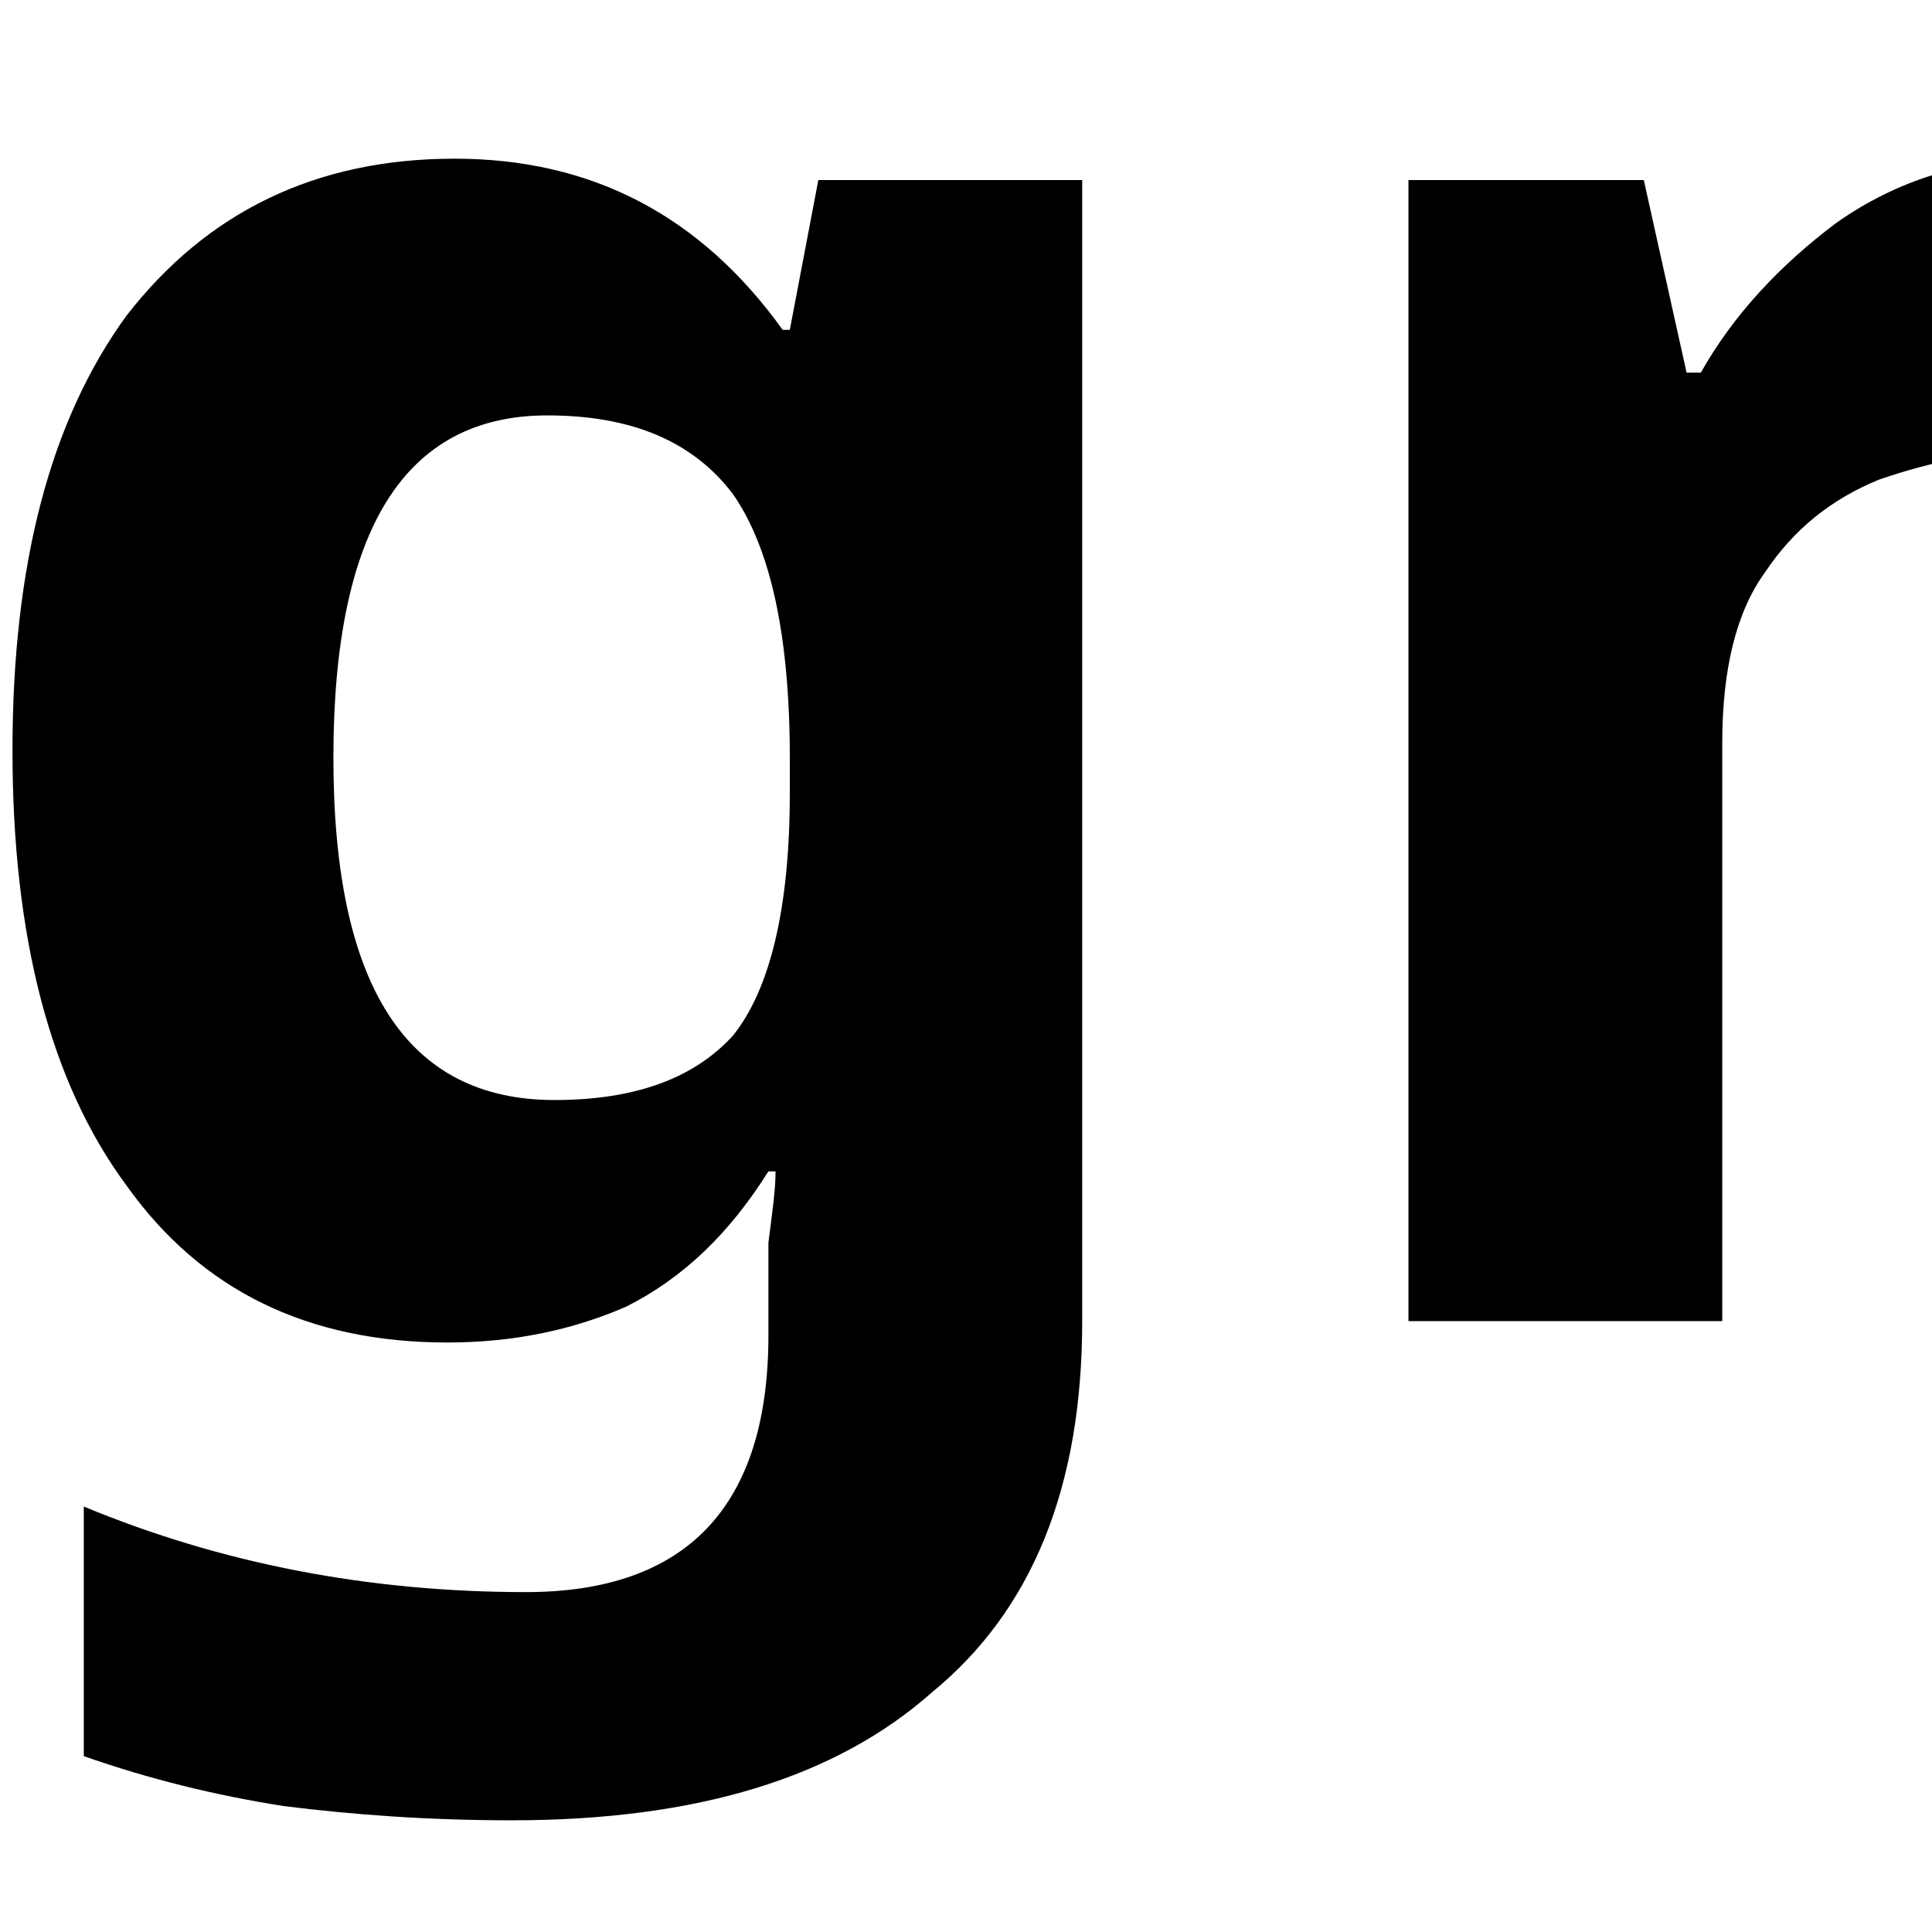
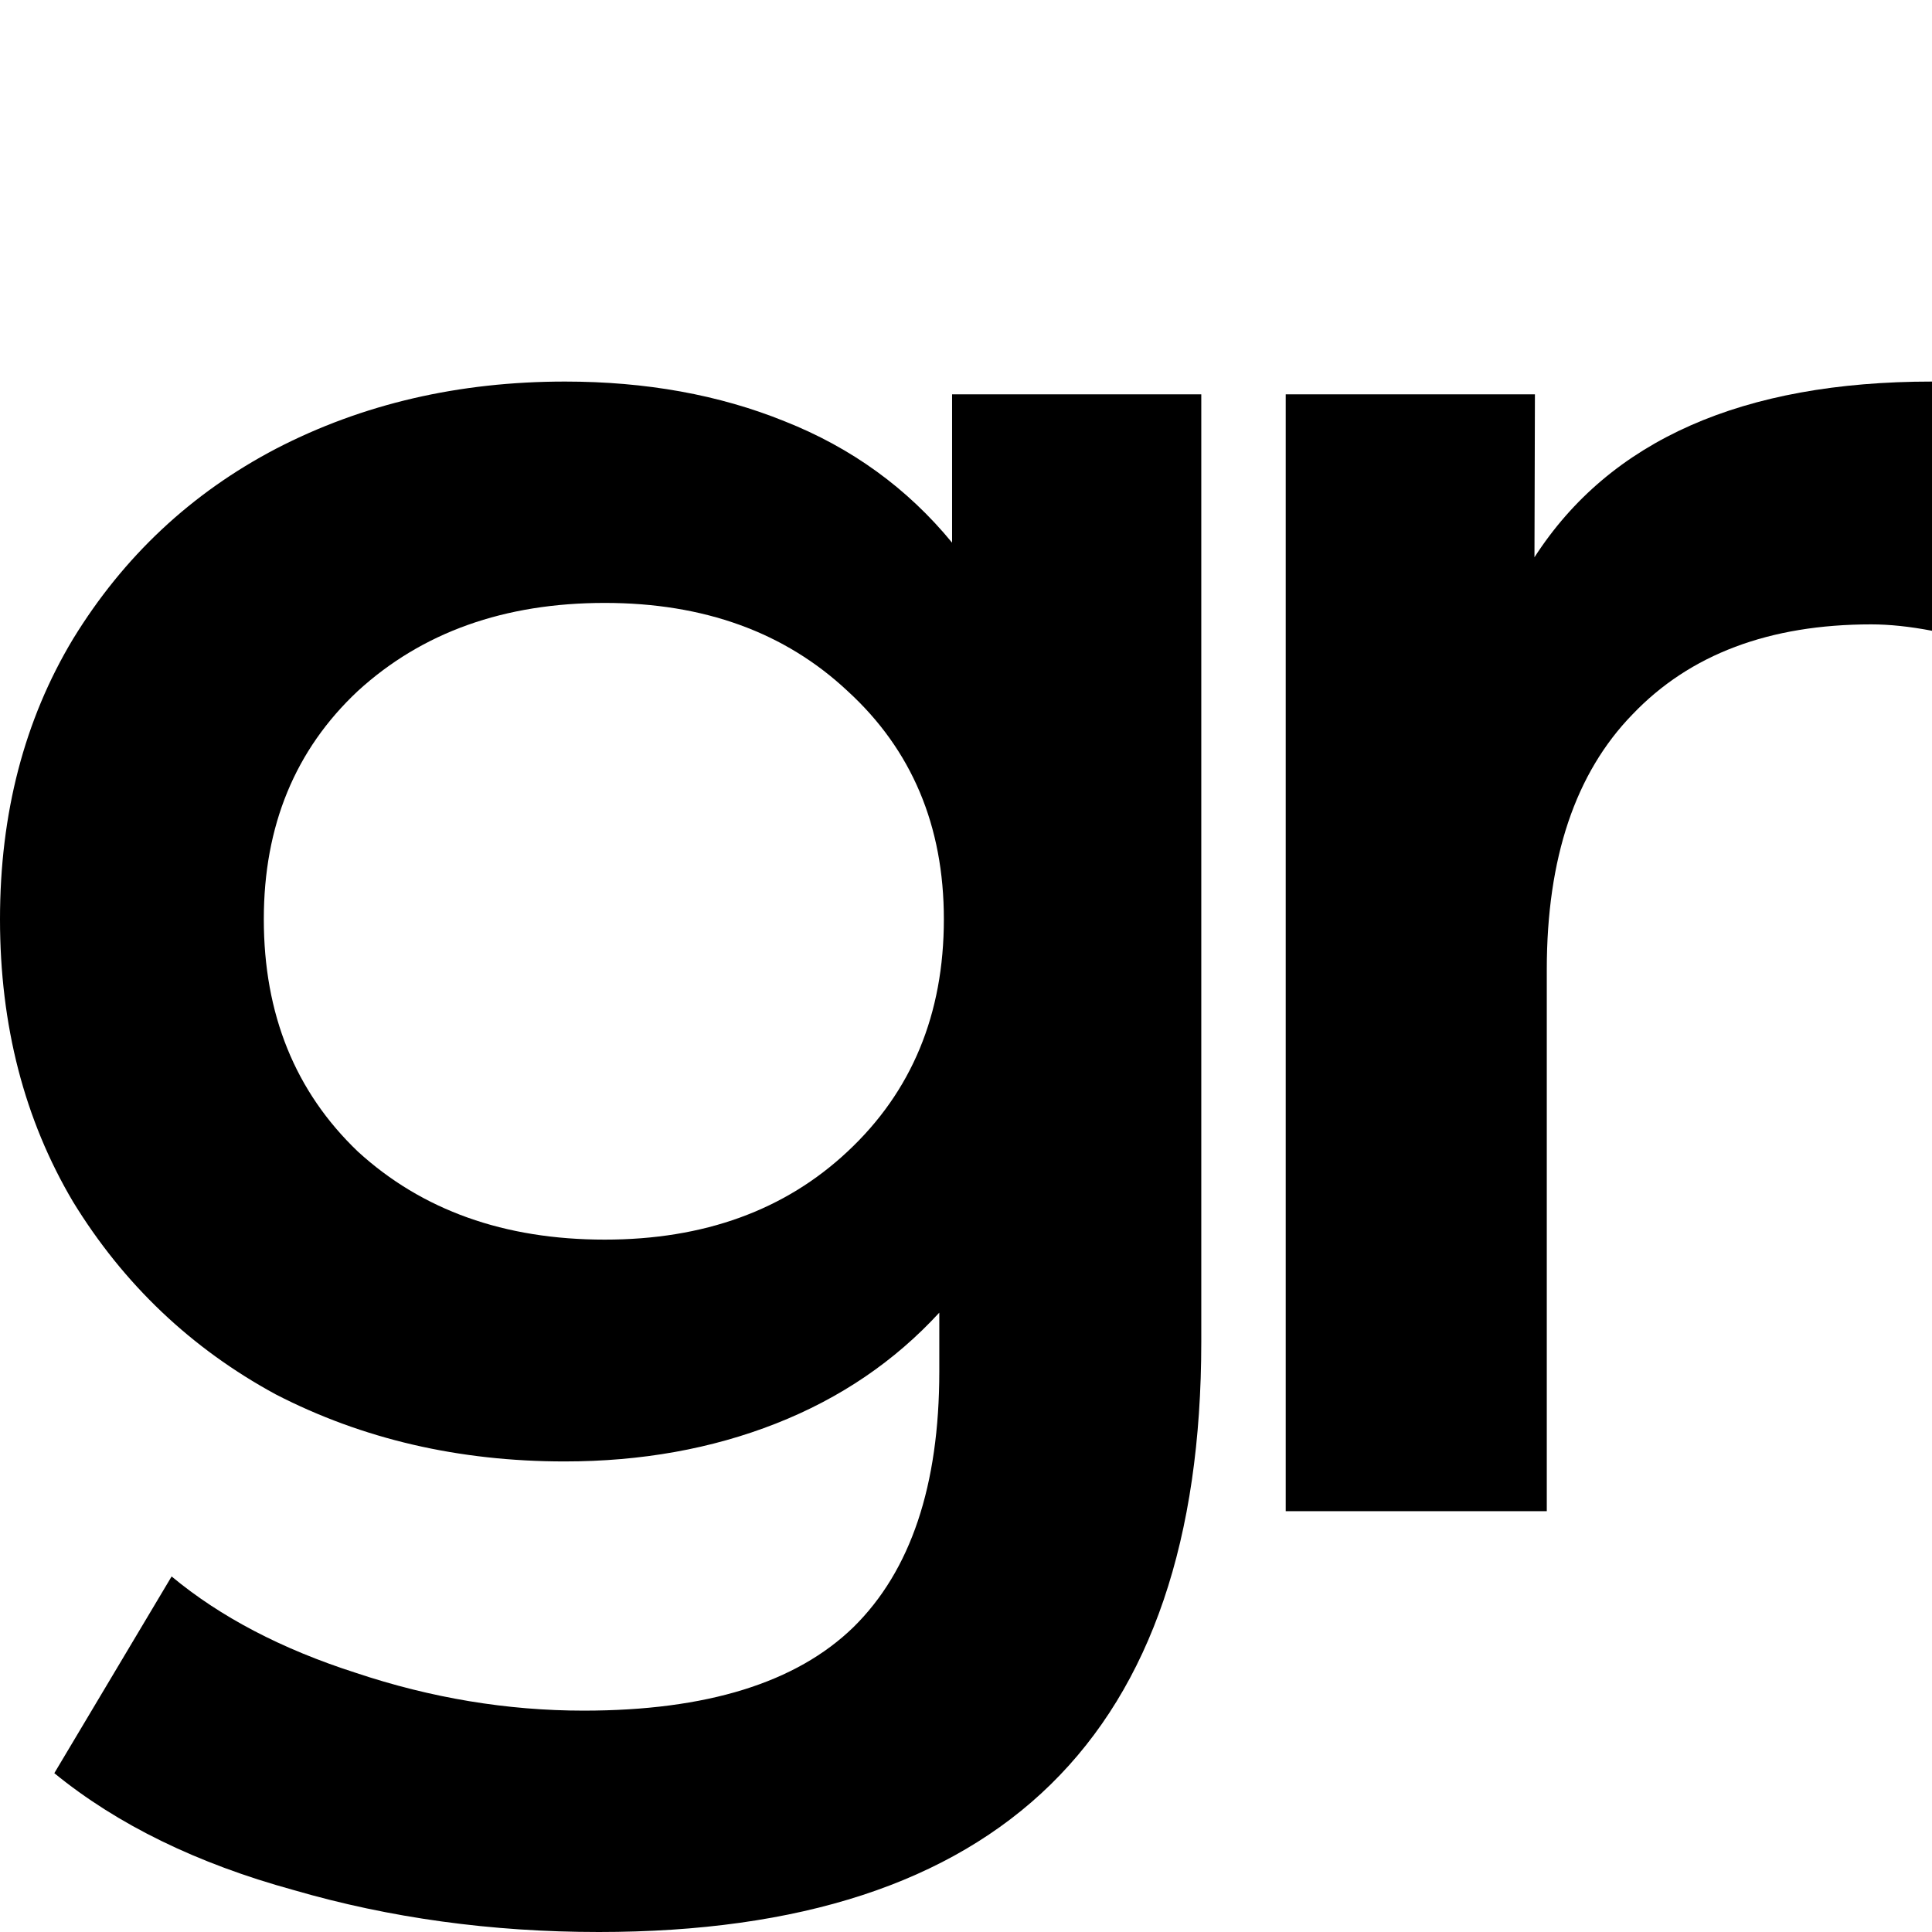
<svg xmlns="http://www.w3.org/2000/svg" width="16" height="16" viewBox="0 0 4.233 4.233" version="1.1" id="svg8">
  <defs id="defs2" />
  <g id="layer1">
-     <text xml:space="preserve" style="font-style:normal;font-variant:normal;font-weight:500;font-stretch:normal;font-size:4.585px;line-height:1.25;font-family:montserrat;-inkscape-font-specification:'montserrat Medium';fill:#000000;fill-opacity:1;stroke:none;stroke-width:0.115" x="-0.174" y="2.894" id="text12">
-       <tspan id="tspan10" x="-0.174" y="2.894" style="font-style:normal;font-variant:normal;font-weight:600;font-stretch:normal;font-family:montserrat;-inkscape-font-specification:'montserrat Semi-Bold';stroke-width:0.115" dx="0 -0.564">gr</tspan>
-     </text>
+     <g aria-label="gr" id="text12" style="font-style:normal;font-variant:normal;font-weight:500;font-stretch:normal;font-size:4.585px;line-height:1.25;font-family:montserrat;-inkscape-font-specification:'montserrat Medium';fill:#000000;fill-opacity:1;stroke:none;stroke-width:0.115">
+       <path d="M 2.632,0.864 V 2.94 q 0,1.293 -1.32,1.293 -0.353,0 -0.669,-0.092 Q 0.326,4.054 0.119,3.885 L 0.376,3.454 q 0.16,0.133 0.403,0.211 0.248,0.083 0.5,0.083 0.403,0 0.591,-0.183 Q 2.058,3.38 2.058,3.005 V 2.876 q -0.147,0.16 -0.358,0.243 -0.211,0.083 -0.463,0.083 -0.348,0 -0.633,-0.147 Q 0.326,2.904 0.16,2.633 0,2.363 0,2.014 0,1.666 0.16,1.4 0.326,1.129 0.605,0.983 0.889,0.836 1.238,0.836 q 0.266,0 0.481,0.087 Q 1.939,1.01 2.086,1.189 V 0.864 Z M 1.325,2.716 q 0.326,0 0.532,-0.193 0.211,-0.197 0.211,-0.509 0,-0.307 -0.211,-0.5 -0.206,-0.193 -0.532,-0.193 -0.33,0 -0.541,0.193 -0.206,0.193 -0.206,0.5 0,0.312 0.206,0.509 0.211,0.193 0.541,0.193 z" style="font-style:normal;font-variant:normal;font-weight:600;font-stretch:normal;font-family:montserrat;-inkscape-font-specification:'montserrat Semi-Bold';stroke-width:0.115" id="path9" />
+       <path d="M 3.362,1.221 Q 3.61,0.836 4.233,0.836 V 1.382 q -0.073,-0.014 -0.133,-0.014 -0.335,0 -0.523,0.197 -0.188,0.193 -0.188,0.559 v 1.187 H 2.817 V 0.864 h 0.546 z" style="font-style:normal;font-variant:normal;font-weight:600;font-stretch:normal;font-family:montserrat;-inkscape-font-specification:'montserrat Semi-Bold';stroke-width:0.115" id="path11" />
+     </g>
  </g>
</svg>
